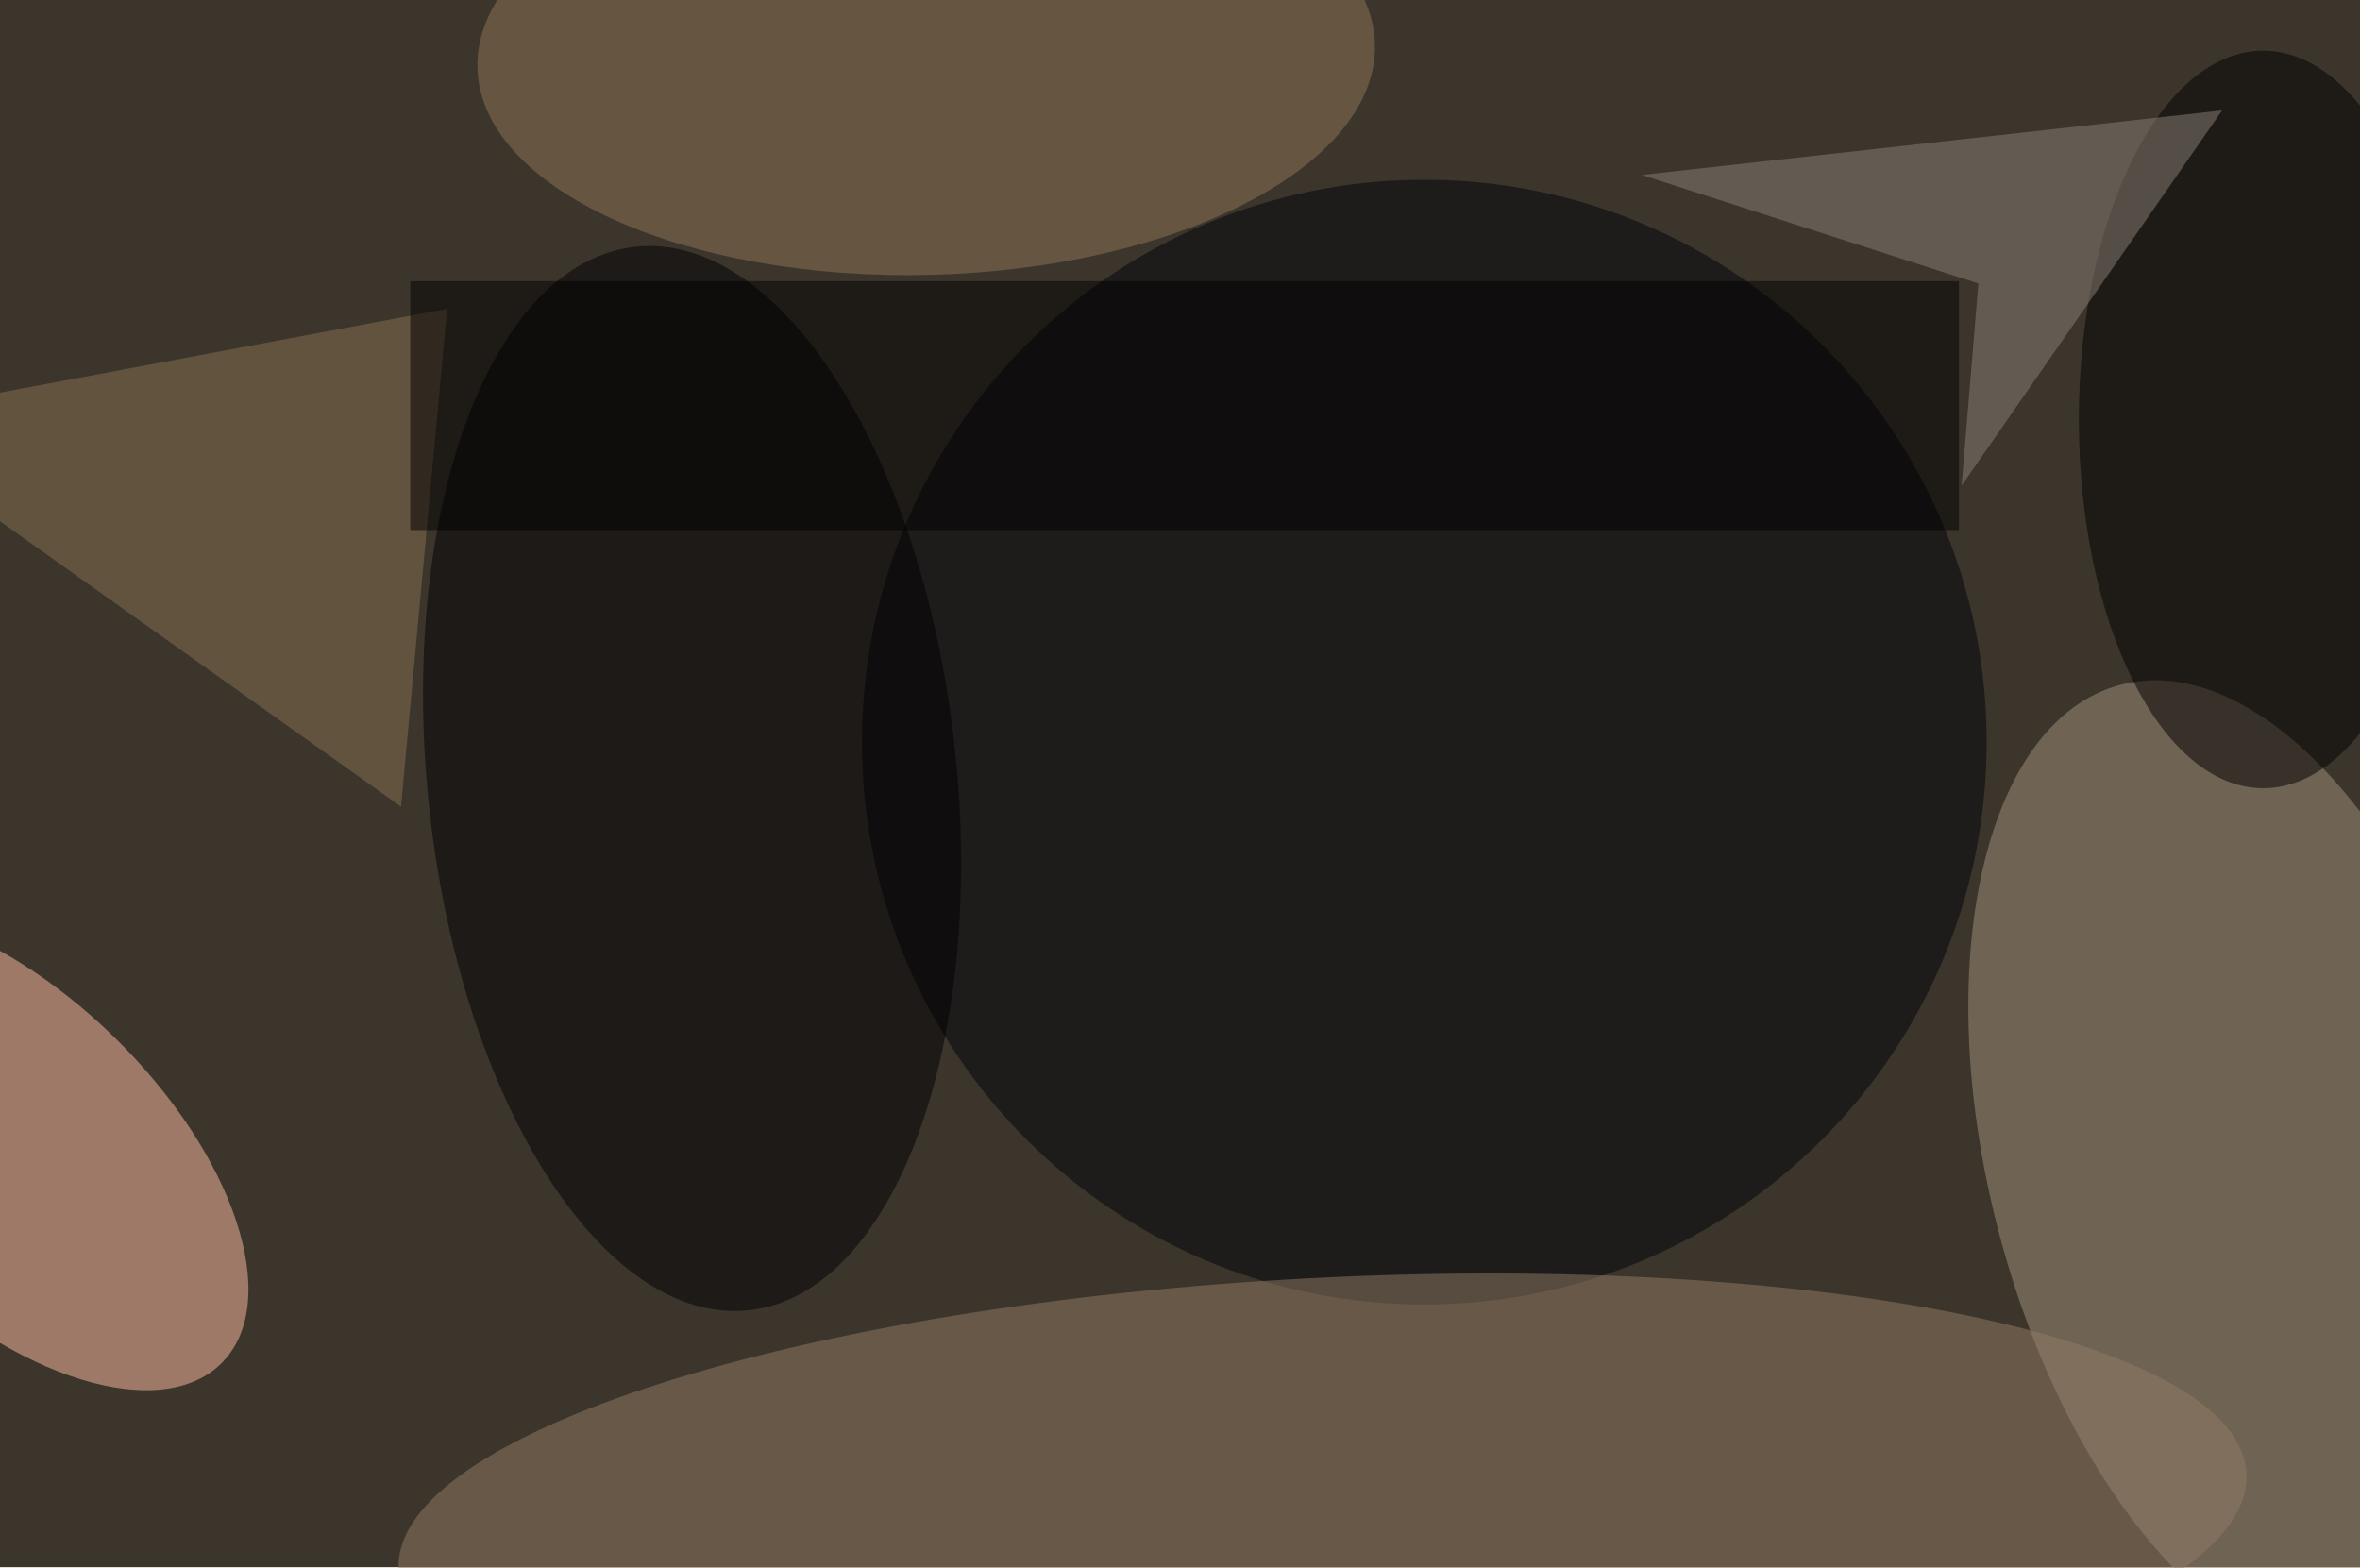
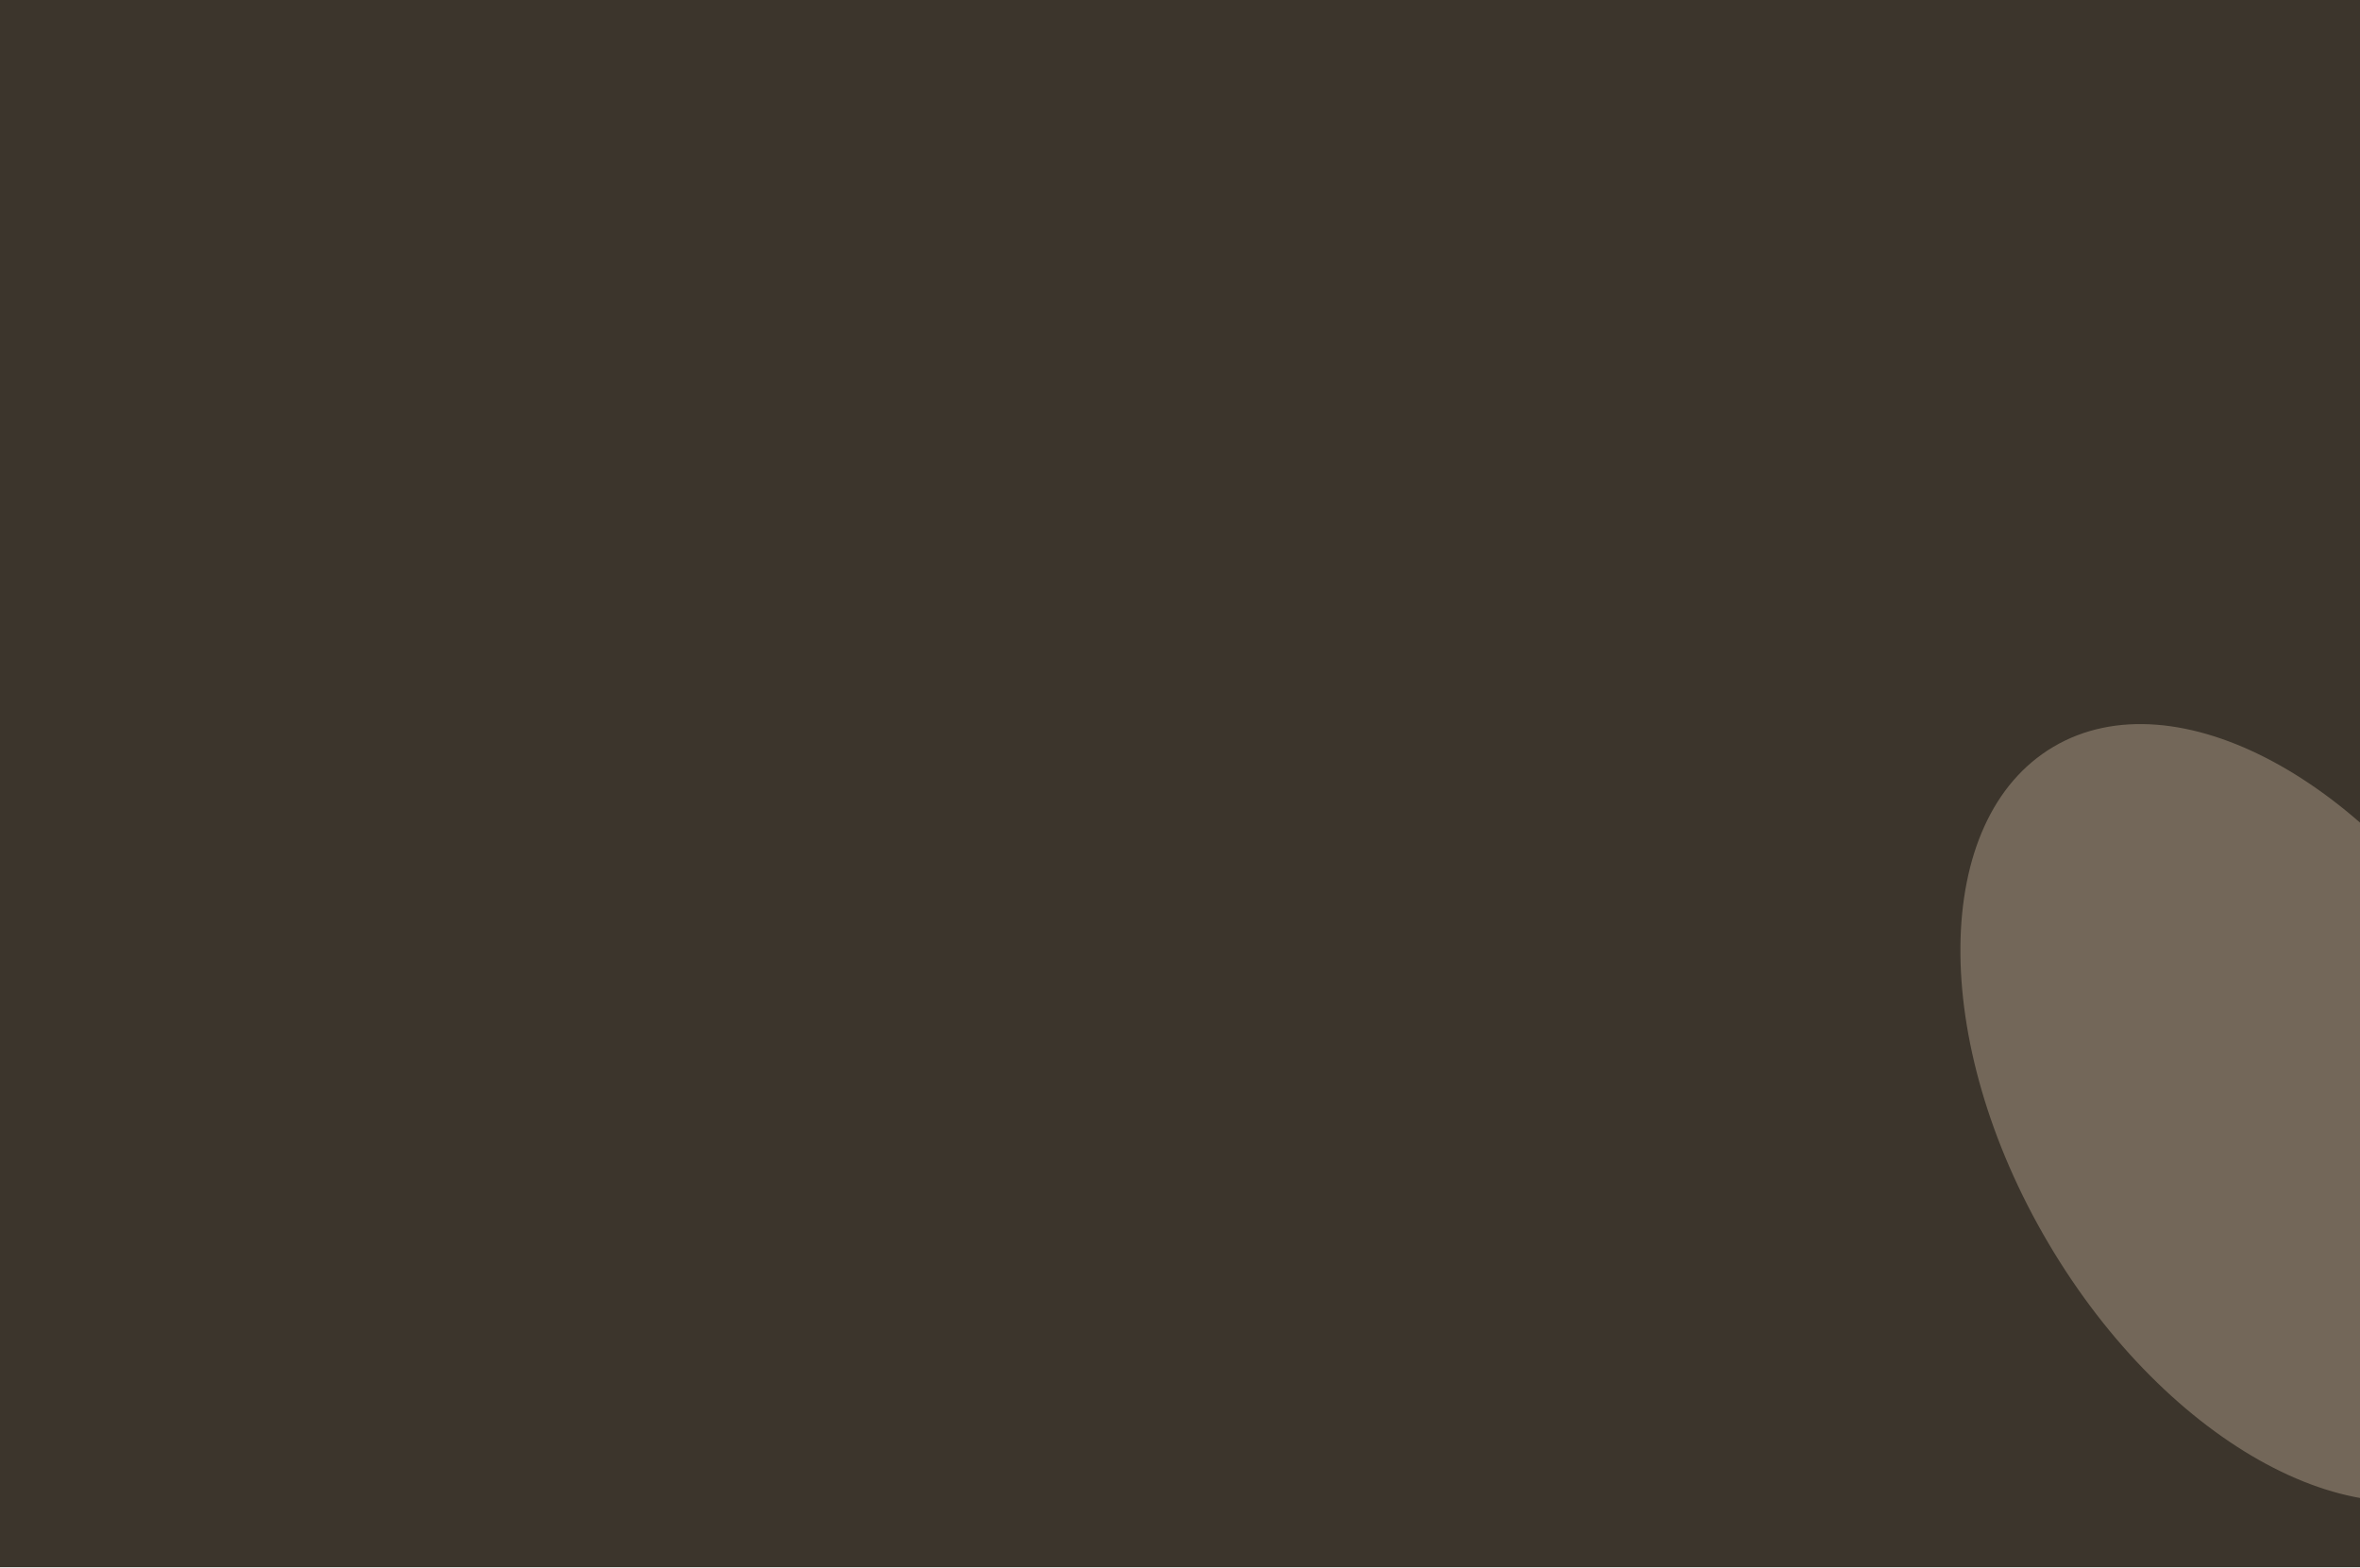
- <svg xmlns="http://www.w3.org/2000/svg" version="1.1" width="1024" height="680">
-   <rect x="0" y="0" width="1024" height="680" fill="#3c352c" />
-   <g transform="scale(4) translate(0.5 0.5)">
-     <g transform="translate(243.3222 126.1541) rotate(-14.75426) scale(27.90142 54.16356)">
-       <ellipse fill="#a1927d" fill-opacity="0.502" cx="0" cy="0" rx="1" ry="1" />
-     </g>
-     <g transform="translate(0 124.1889) rotate(224.3738) scale(33.02922 17.02563)">
-       <ellipse fill="#ffbea4" fill-opacity="0.502" cx="0" cy="0" rx="1" ry="1" />
-     </g>
-     <ellipse fill="#00020a" fill-opacity="0.502" cx="154" cy="80" rx="61" ry="61" />
-     <g transform="translate(142.9601 164.5391) rotate(267.0186) scale(26.42013 100.3597)">
-       <ellipse fill="#917c65" fill-opacity="0.502" cx="0" cy="0" rx="1" ry="1" />
-     </g>
-     <g transform="translate(74.57198 83.94774) rotate(83.92919) scale(58.00713 28.69026)">
-       <ellipse fill="#000003" fill-opacity="0.502" cx="0" cy="0" rx="1" ry="1" />
-     </g>
-     <g transform="translate(99.96822 5.57655) rotate(178.4699) scale(48.6967 23.74075)">
-       <ellipse fill="#907657" fill-opacity="0.502" cx="0" cy="0" rx="1" ry="1" />
-     </g>
-     <ellipse fill="#000000" fill-opacity="0.502" cx="245" cy="45" rx="20" ry="40" />
-     <polygon fill="#887251" fill-opacity="0.502" points="48,33 -16,45 43,87" />
-     <polygon fill="#8a8279" fill-opacity="0.502" points="214.1,30.252,212.289,52.165,240.548,11.473,177.593,18.475" />
-     <rect fill="#000000" fill-opacity="0.502" x="44" y="30" width="168" height="27" />
-   </g>
+ <svg xmlns="http://www.w3.org/2000/svg" height="680" width="1024">
+   <path d="m0 0h1024v680h-1024z" fill="#3c352c" />
+   <ellipse fill="#a99985" fill-opacity=".502" rx="1" ry="1" transform="matrix(93.82619 158.8112 -95.93963 56.68146 984.8072 482.845)" />
</svg>
